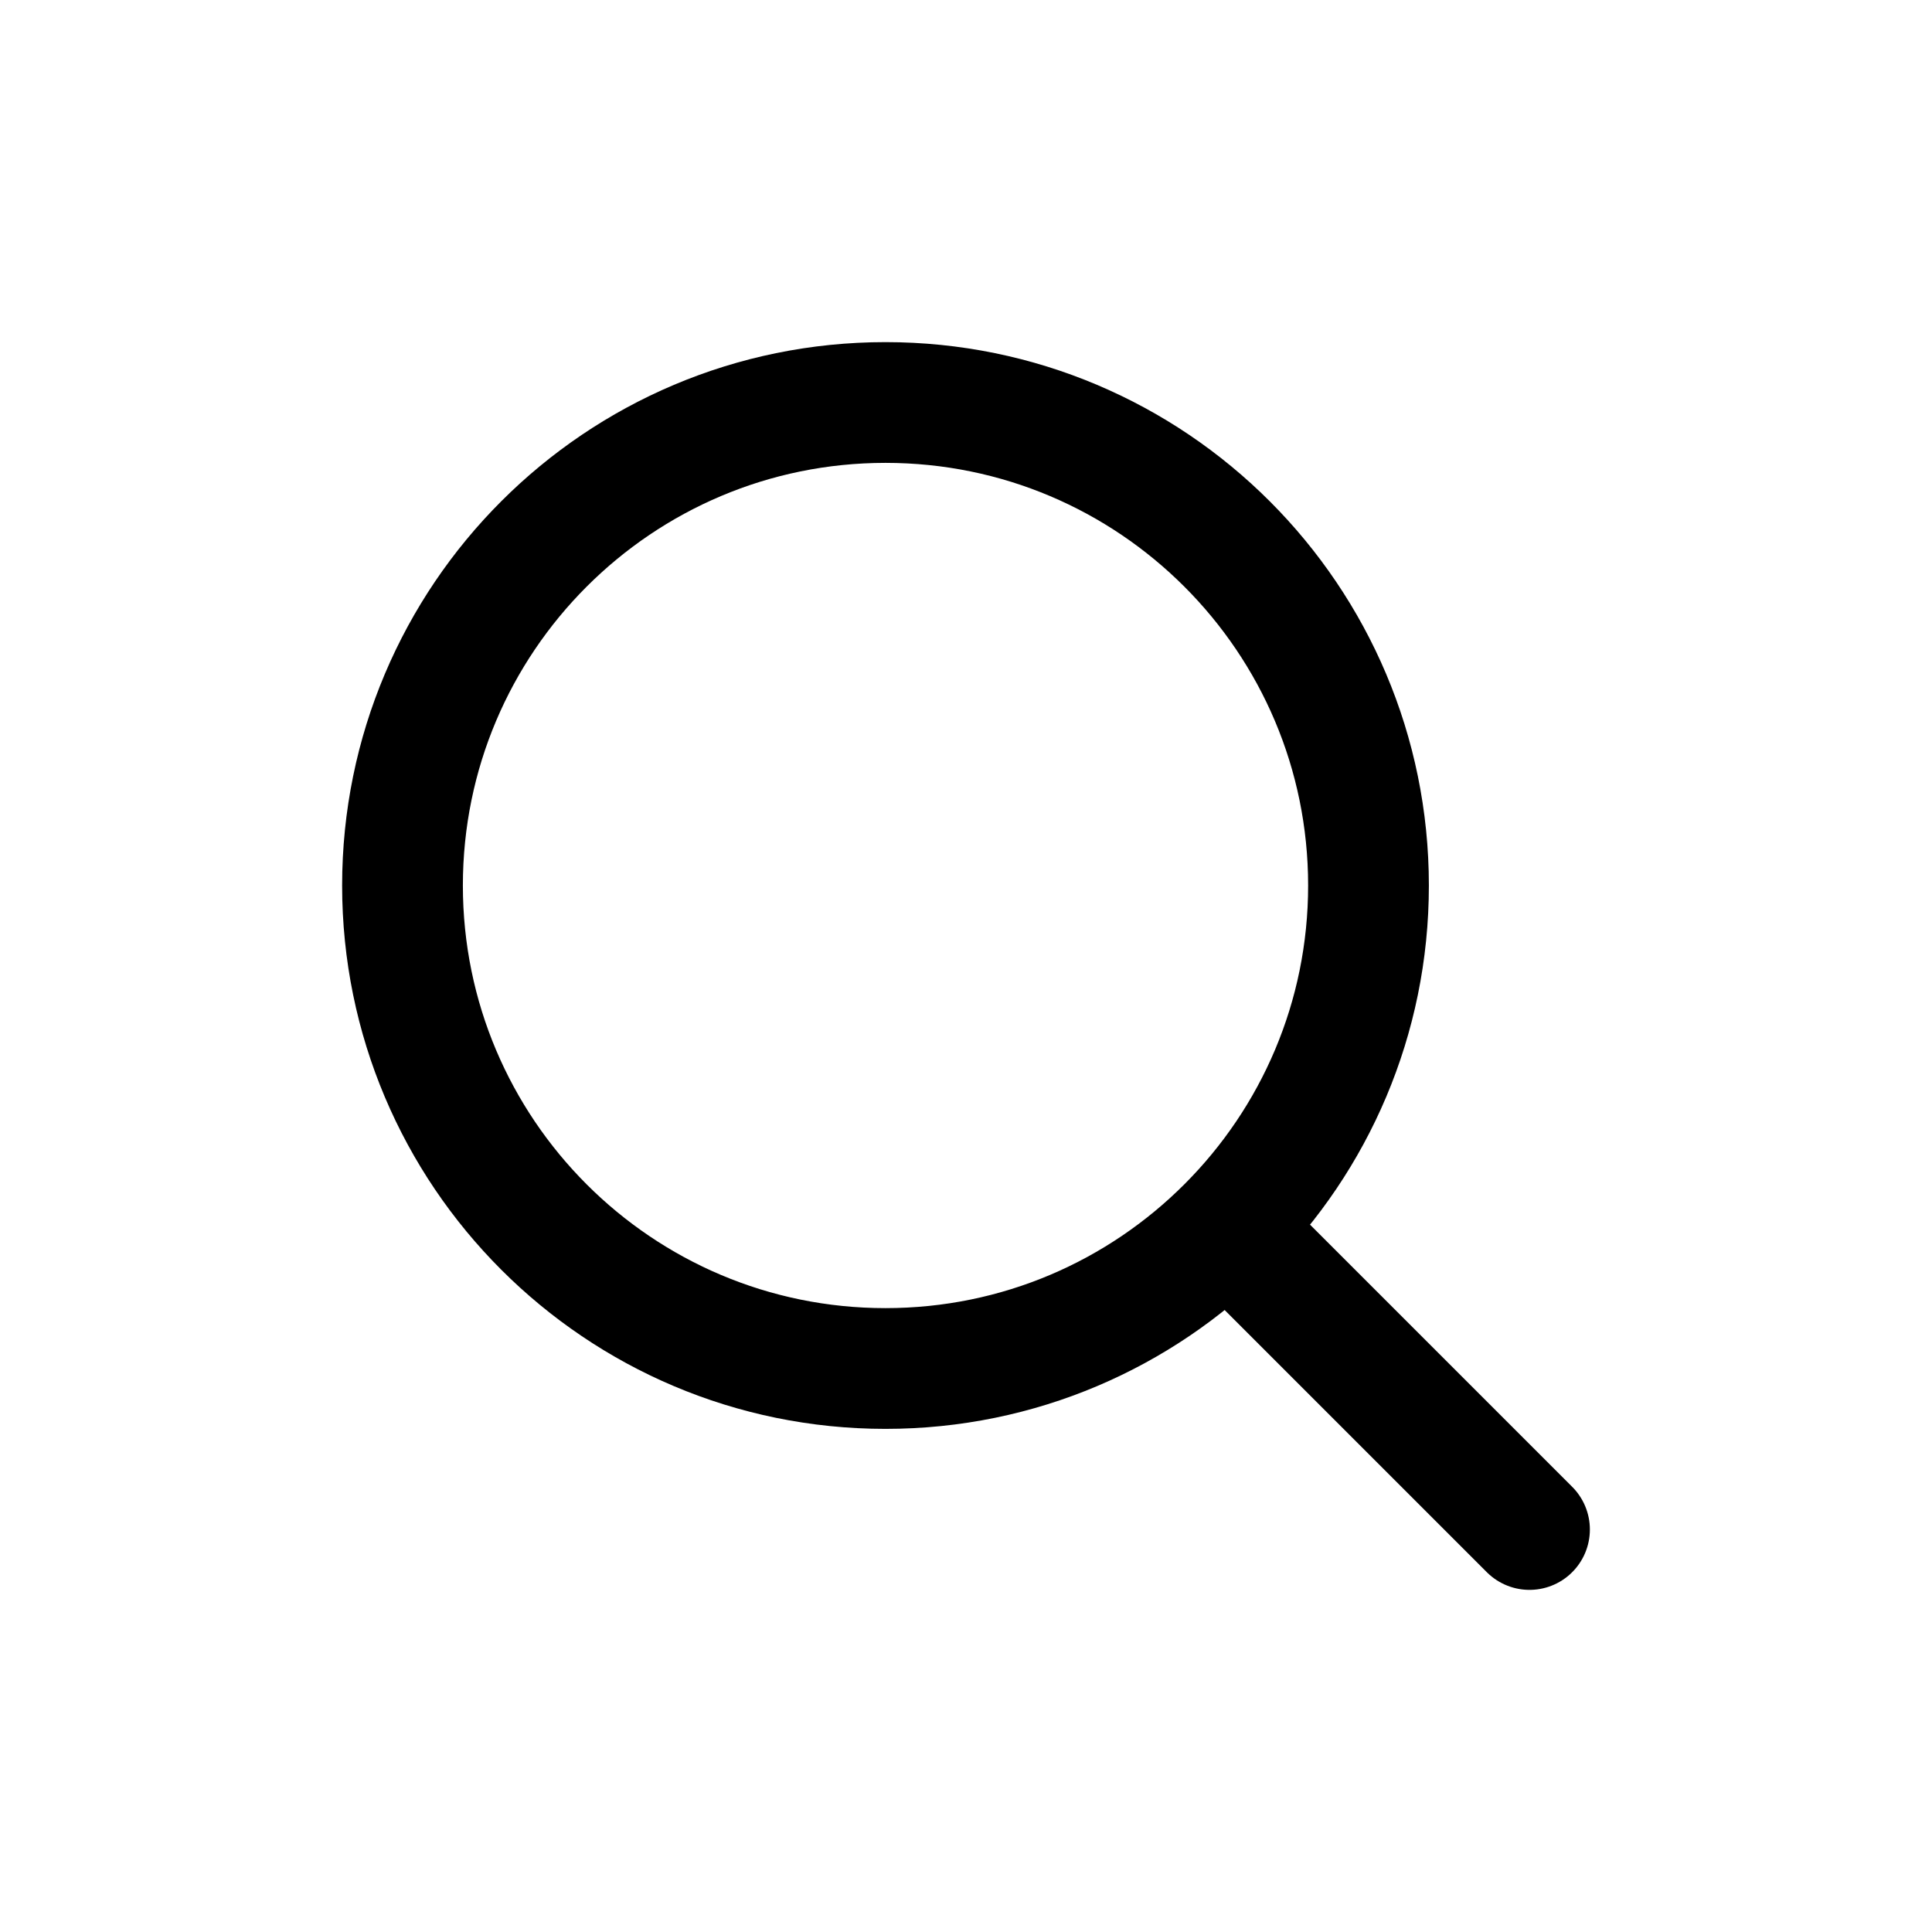
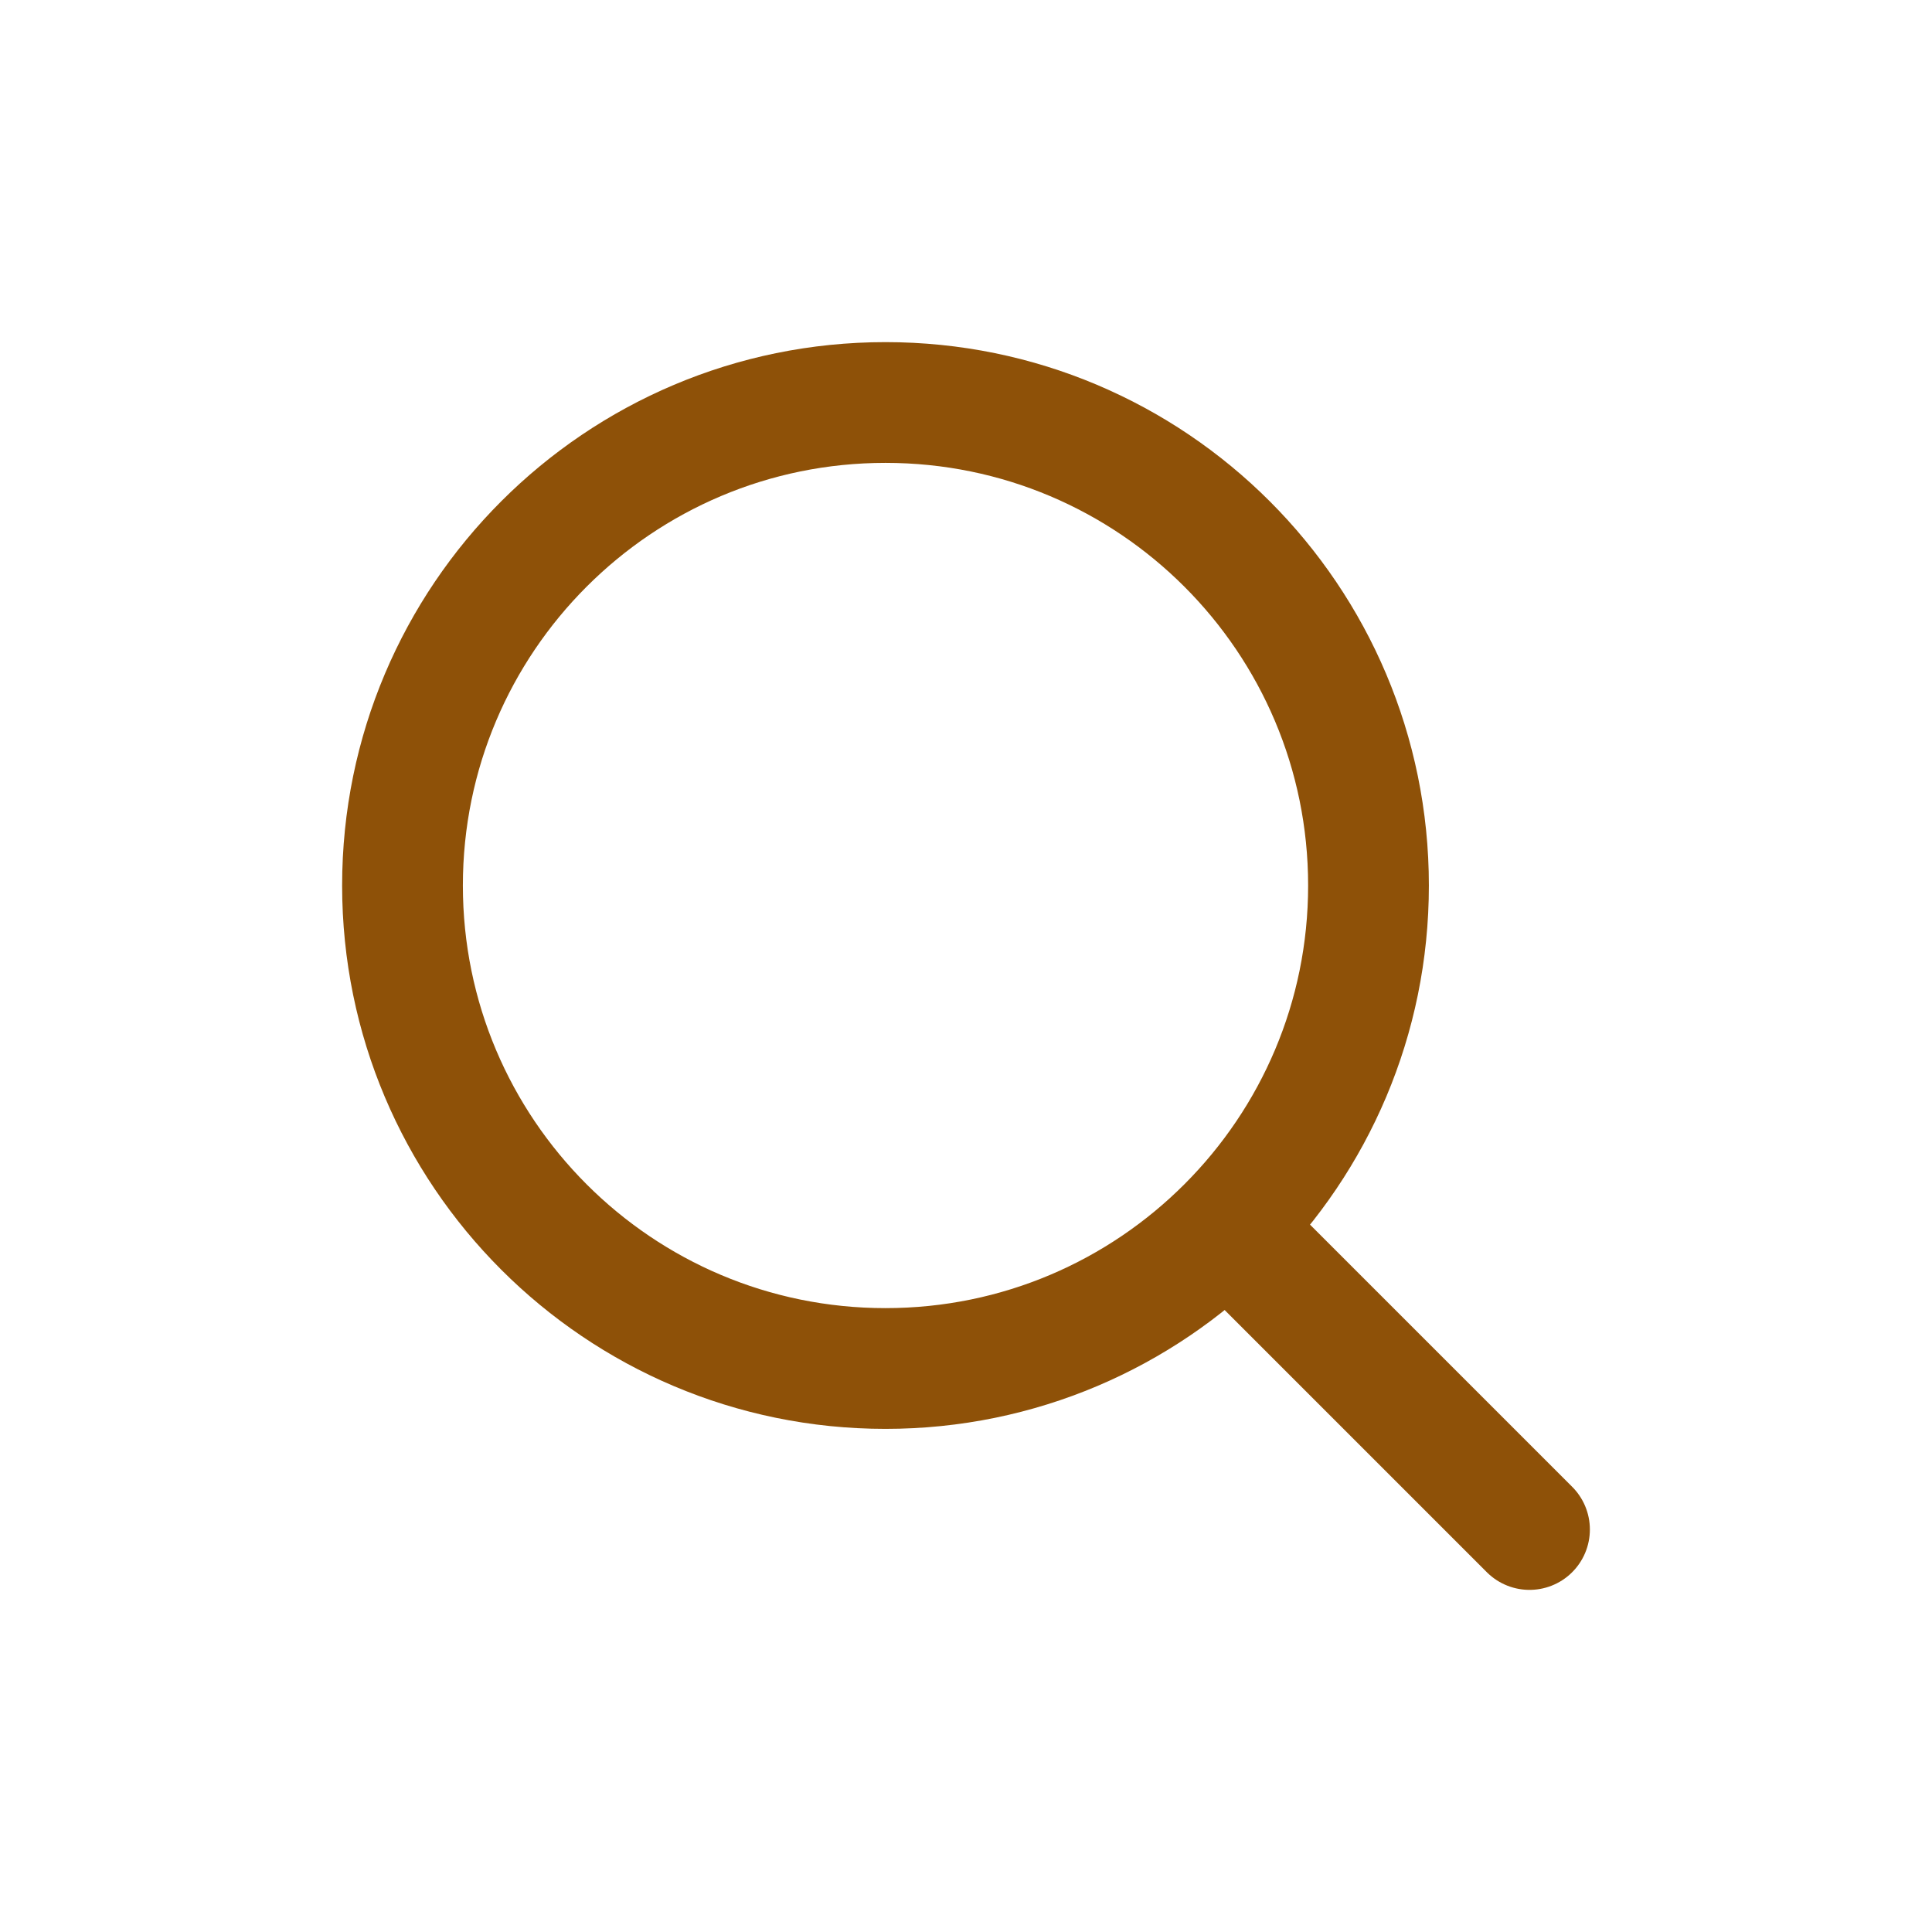
<svg xmlns="http://www.w3.org/2000/svg" width="24" height="24" stroke-width="1.5" viewBox="0 0 24 24" fill="none">
-   <path d="M15.5 15.5L19 19" stroke="currentColor" stroke-linecap="round" stroke-linejoin="round" />
-   <path d="M5 11C5 14.314 7.686 17 11 17C12.66 17 14.162 16.326 15.248 15.237C16.331 14.152 17 12.654 17 11C17 7.686 14.314 5 11 5C7.686 5 5 7.686 5 11Z" stroke="currentColor" stroke-linecap="round" stroke-linejoin="round" />
+   <path d="M15.5 15.5L19 19" stroke="#8E5108" stroke-linecap="round" stroke-linejoin="round" />
+   <path d="M5 11C5 14.314 7.686 17 11 17C12.66 17 14.162 16.326 15.248 15.237C16.331 14.152 17 12.654 17 11C17 7.686 14.314 5 11 5C7.686 5 5 7.686 5 11Z" stroke="#8E5108" stroke-linecap="round" stroke-linejoin="round" />
</svg>
